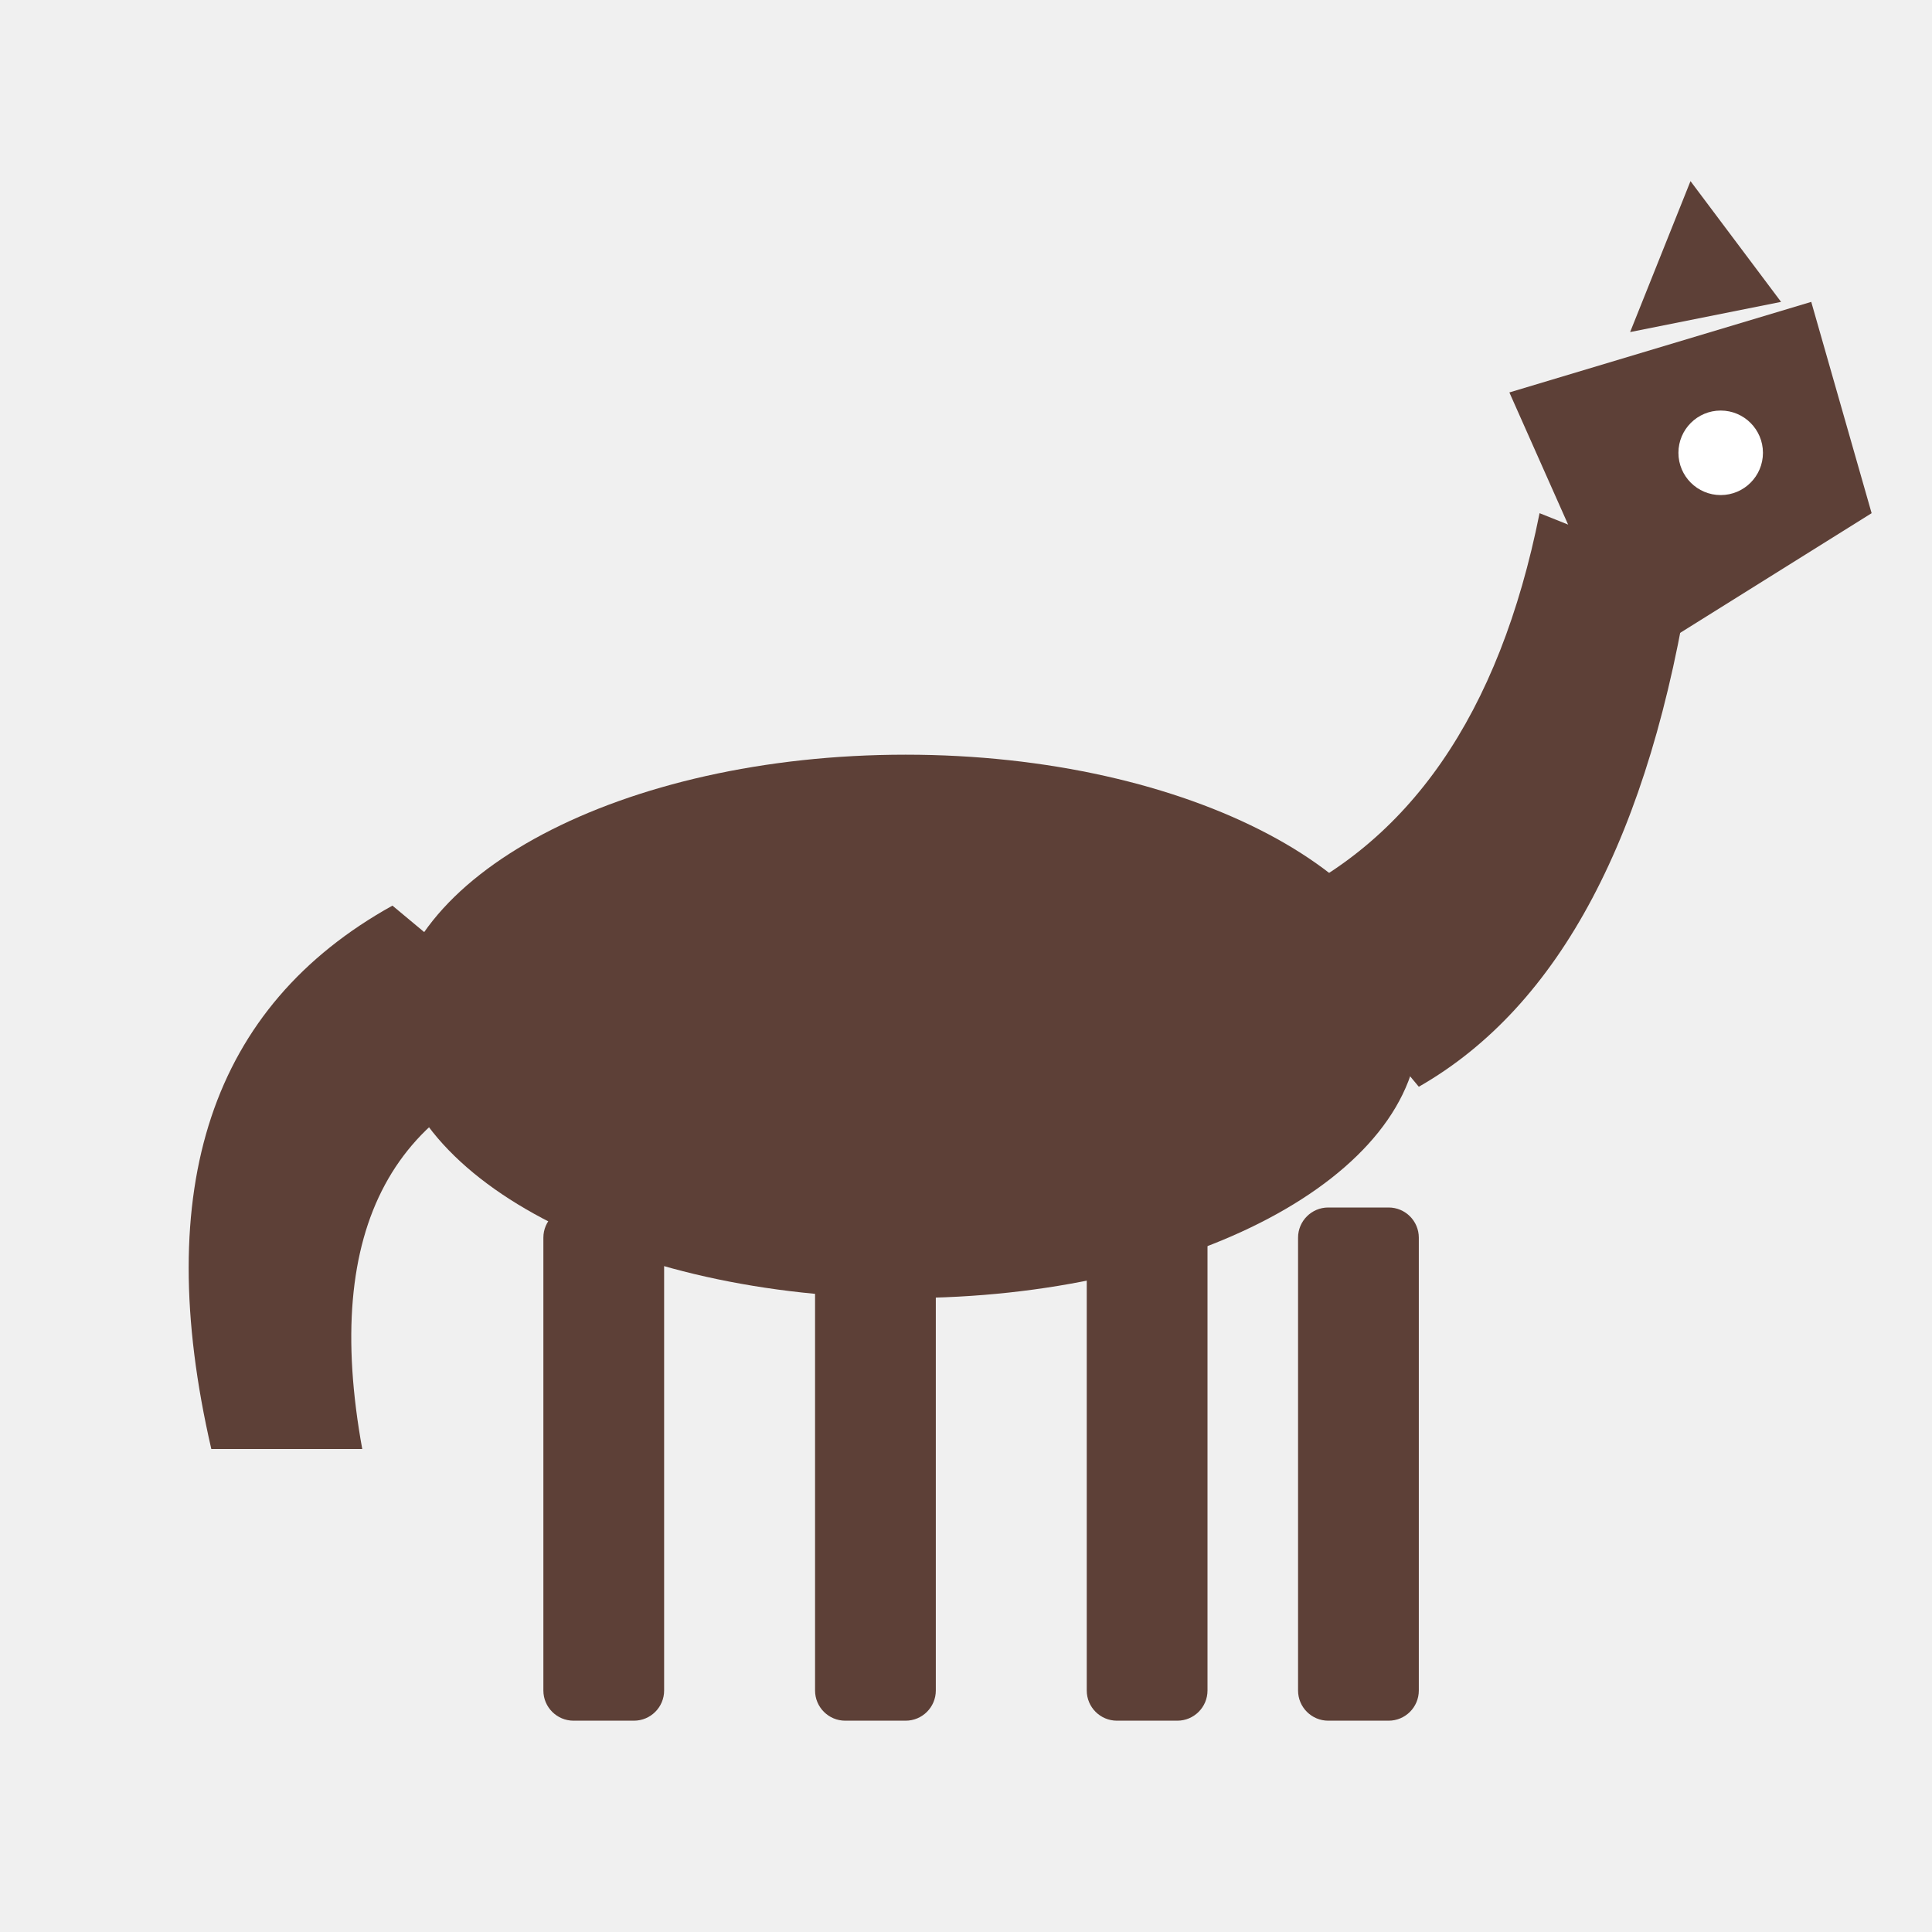
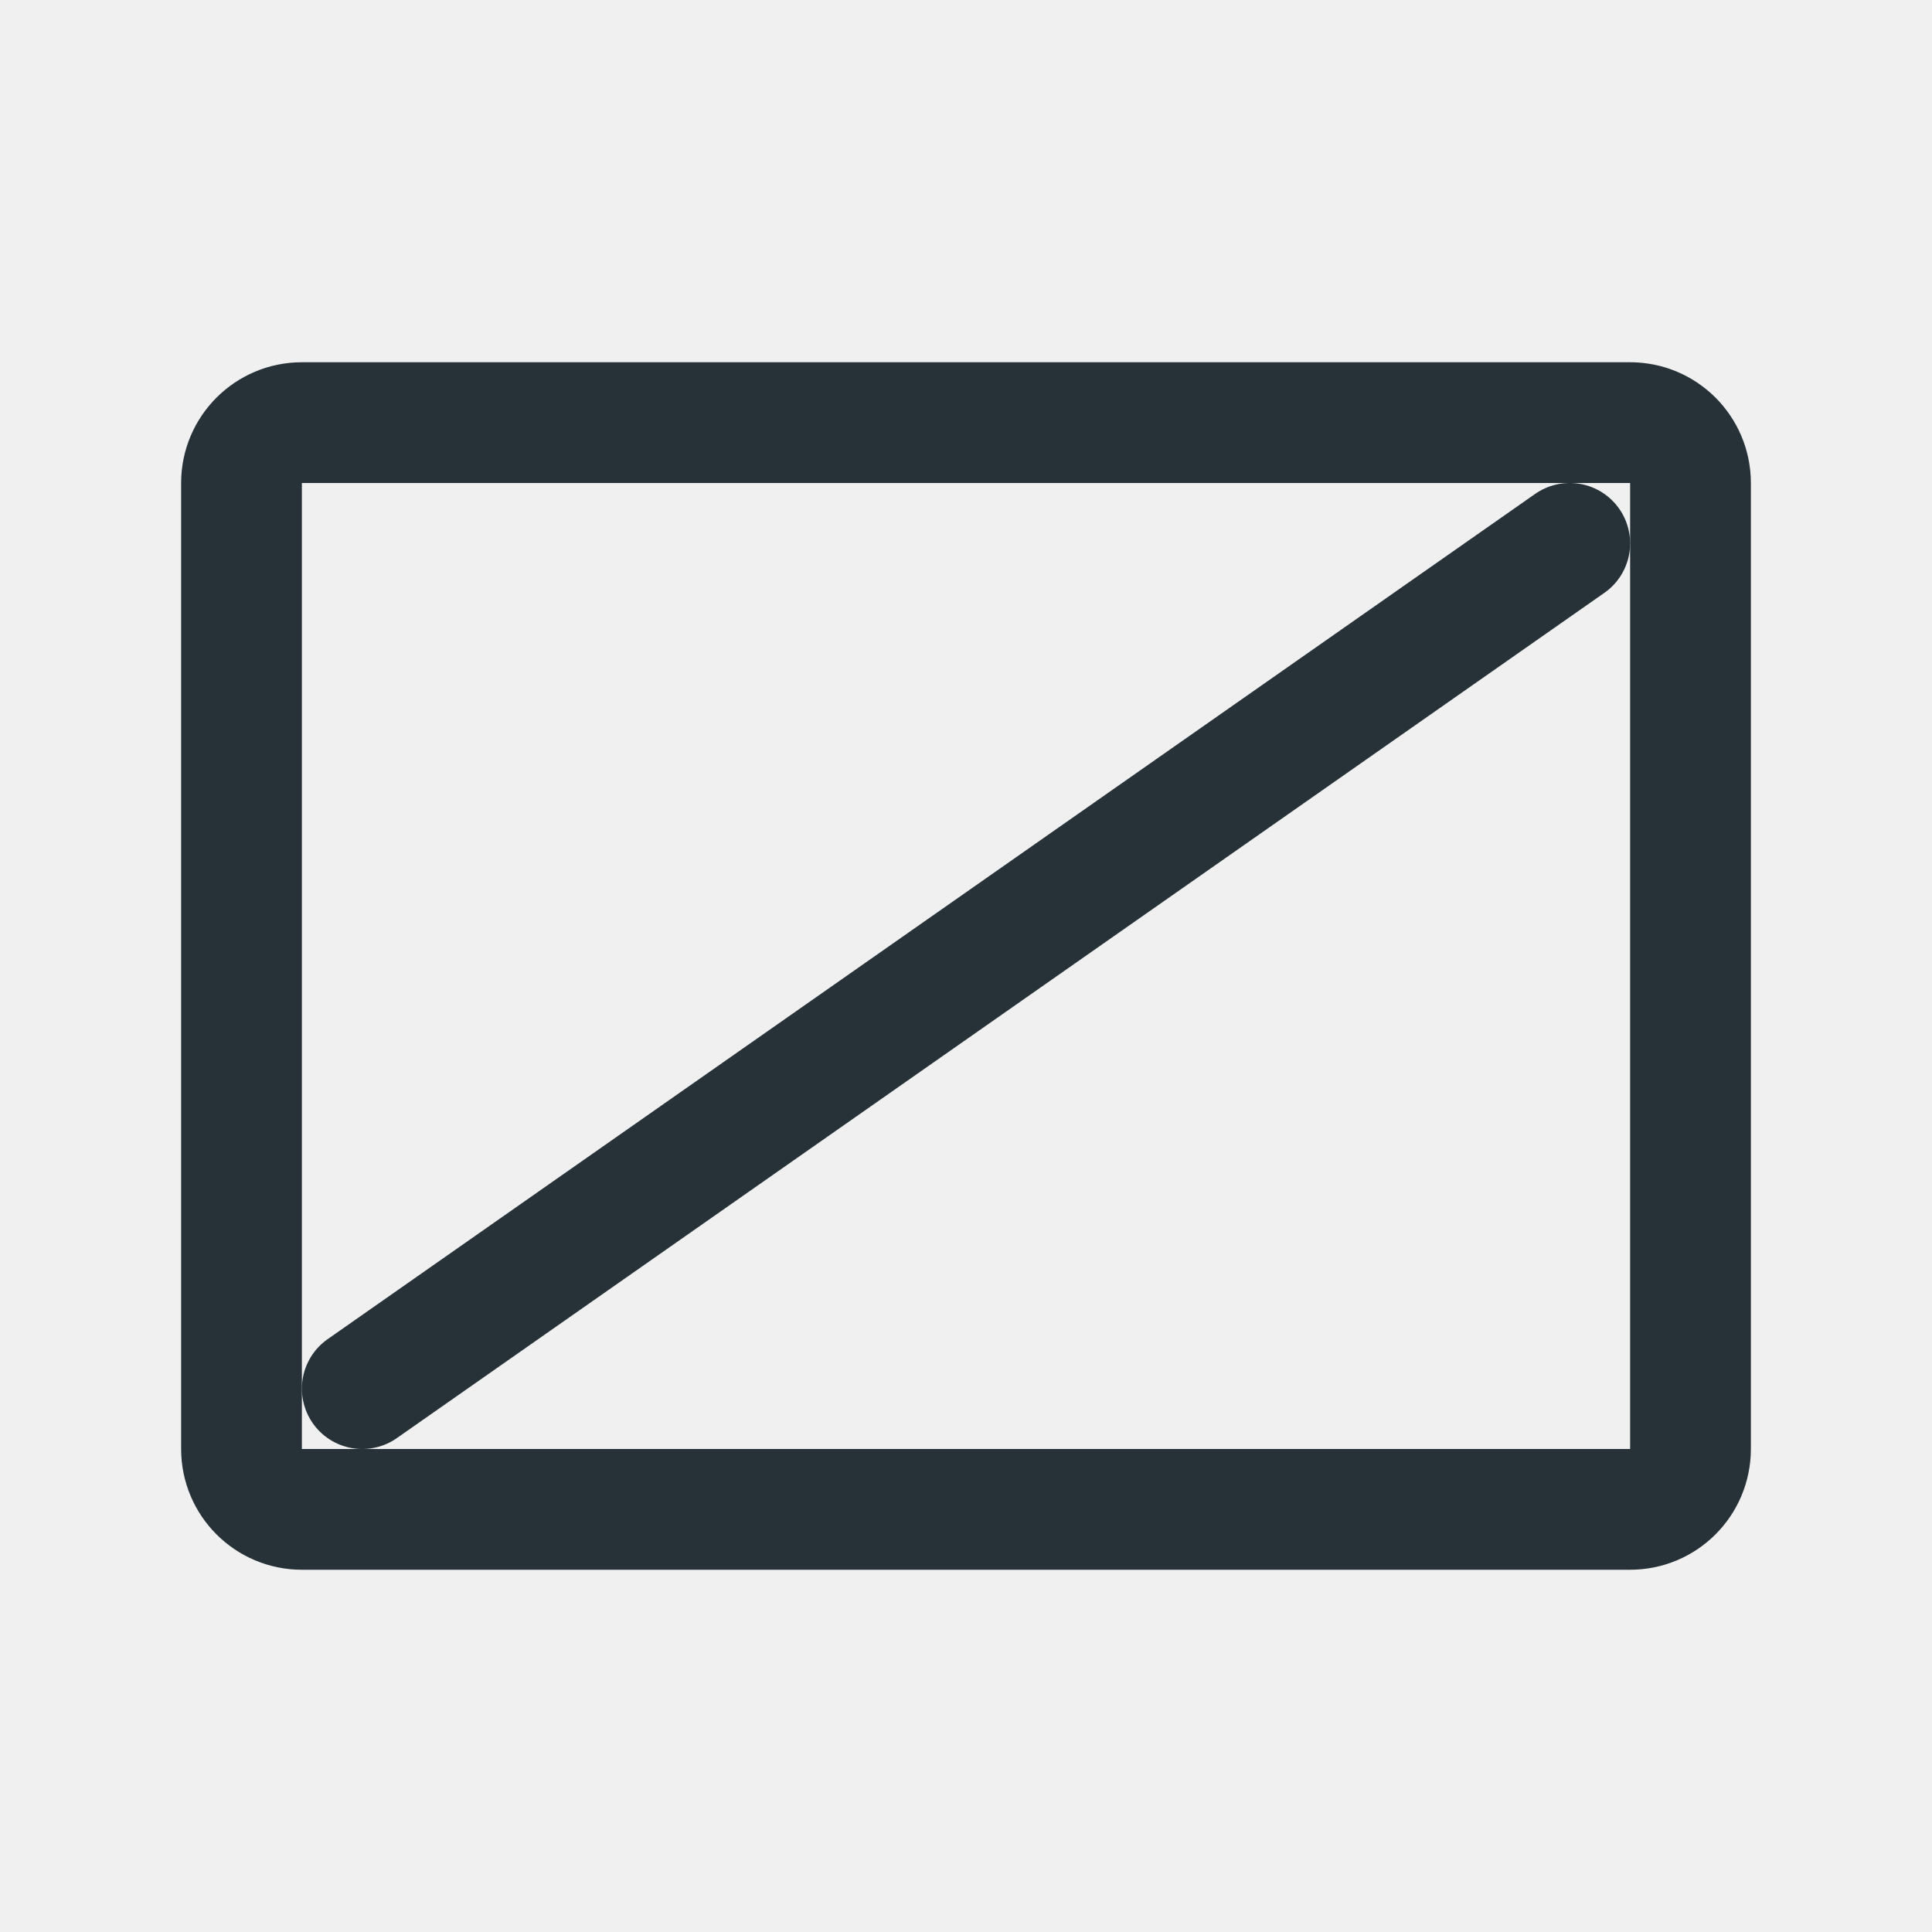
<svg xmlns="http://www.w3.org/2000/svg" viewBox="0 0 64 64" width="64" height="64">
-   <g fill="#5d4037">
-     <ellipse cx="30" cy="34" rx="17" ry="9" />
-     <path d="M42 30 q7 -3 9 -13 l5 2 q-2 13 -9 17 z" />
-     <path d="M50 13 l10 -3 l2 7 l-8 5 z" />
-     <path d="M54 11 l2 -5 l3 4 z" />
-     <rect x="18" y="40" width="4" height="17" rx="1" />
-     <rect x="27" y="40" width="4" height="17" rx="1" />
-     <rect x="36" y="40" width="4" height="17" rx="1" />
-     <rect x="43" y="40" width="4" height="17" rx="1" />
-     <path d="M13 30 q-9 5 -6 18 l5 0 q-2 -11 7 -13 z" />
-   </g>
-   <circle cx="57" cy="15" r="1.4" fill="#fff" />
+   <rect x="8" y="14" width="48" height="36" rx="2" fill="none" stroke="#263238" stroke-width="4" />
+   <line x1="12" y1="46" x2="52" y2="18" stroke="#263238" stroke-width="4" stroke-linecap="round" />
</svg>
